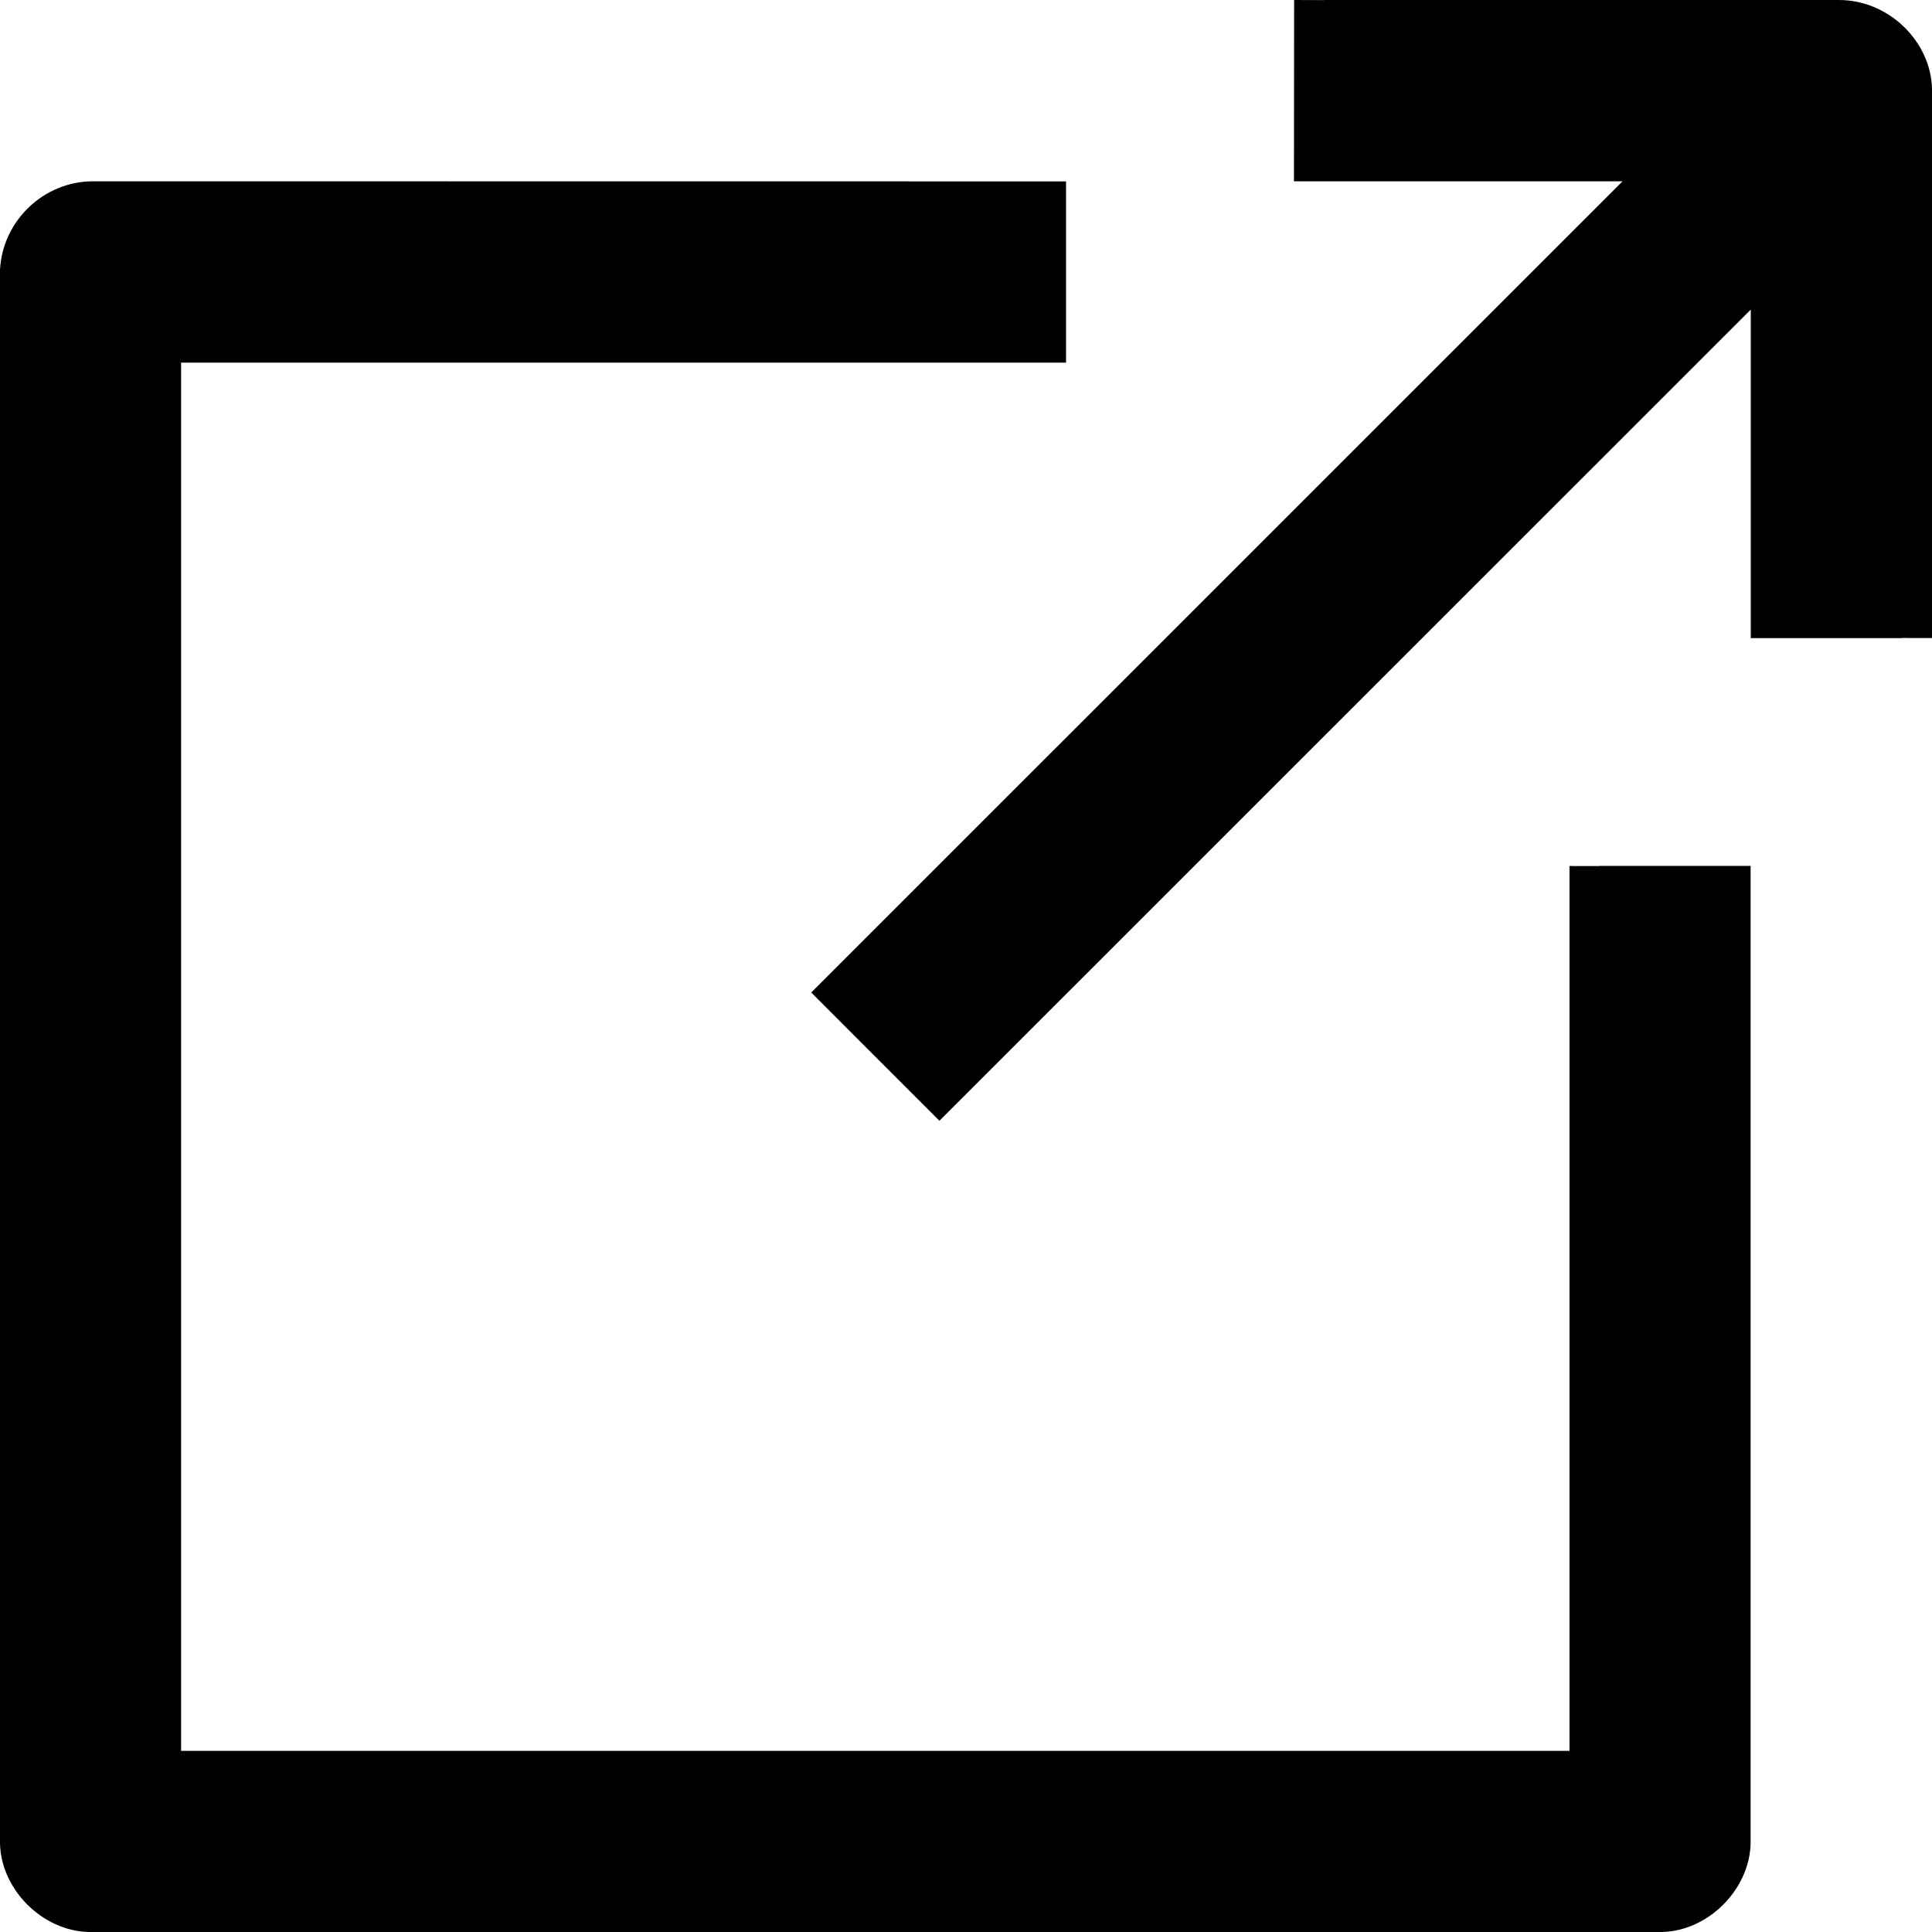
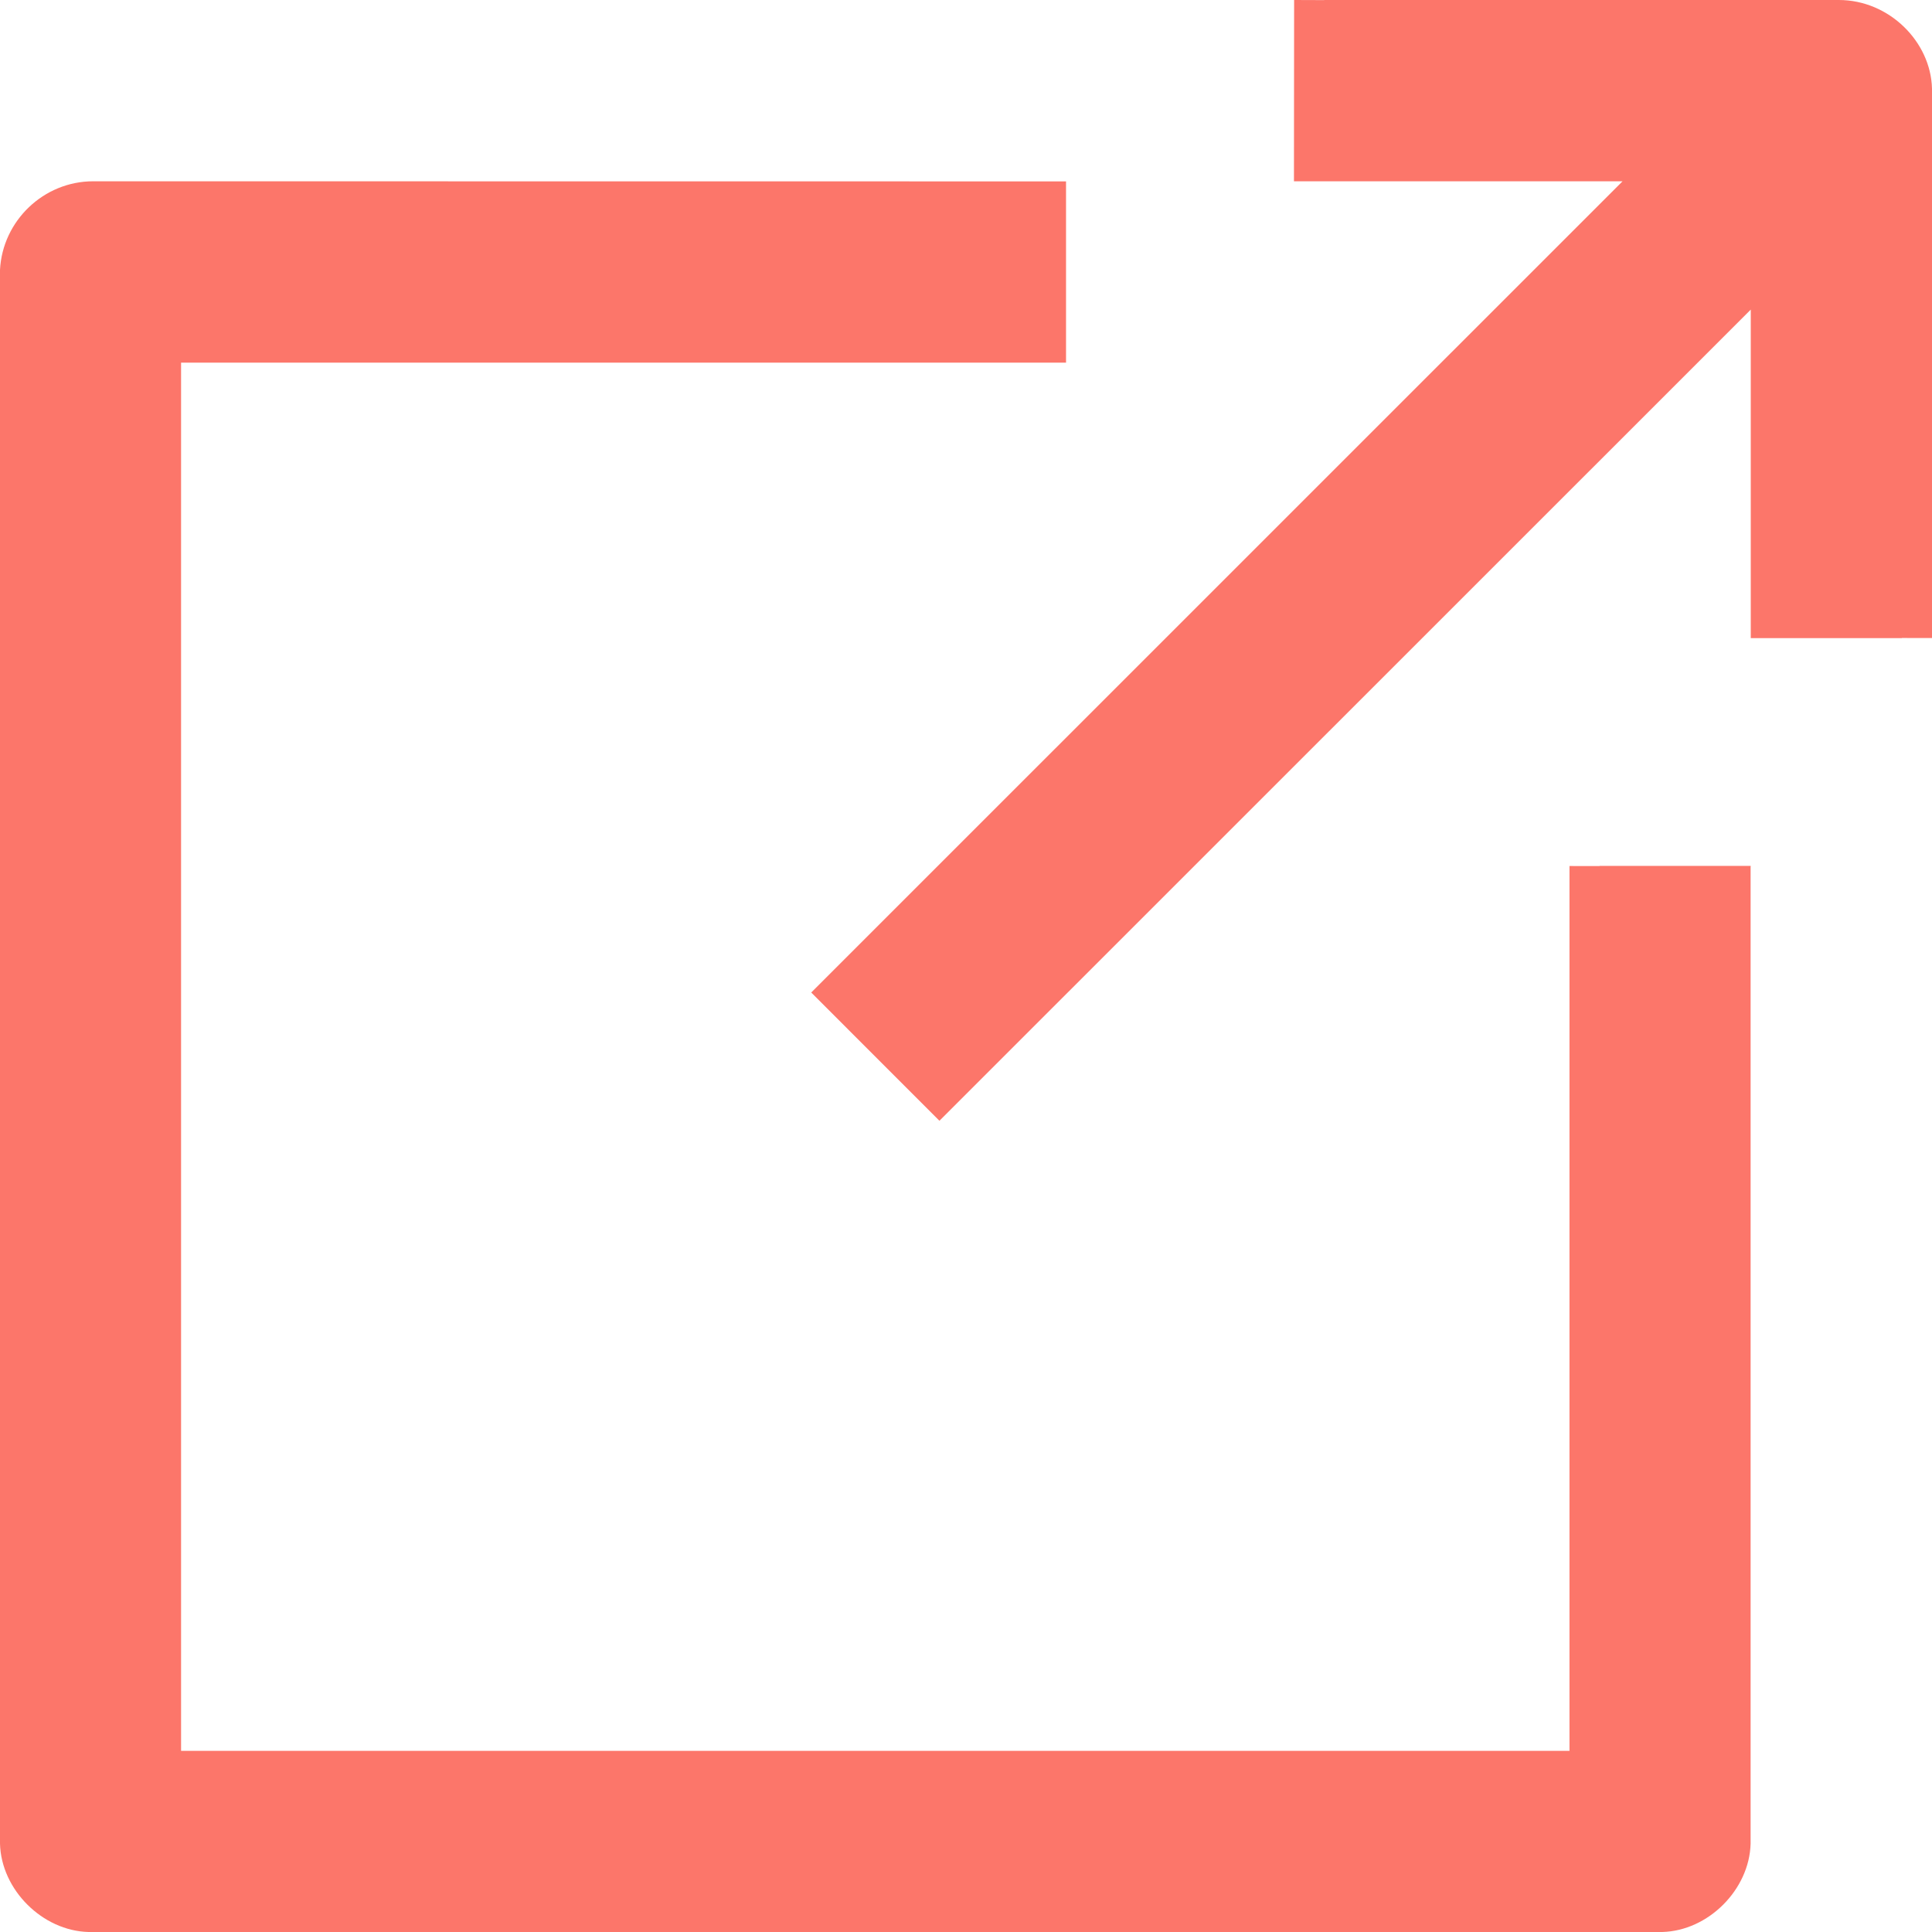
<svg xmlns="http://www.w3.org/2000/svg" width="36" height="36" viewBox="0 0 36 36" fill="none">
-   <path fill-rule="evenodd" clip-rule="evenodd" d="M0 5.029V34.353C0.022 35.216 0.794 35.978 1.648 36H30.973C31.831 35.978 32.598 35.211 32.62 34.353V16.16L32.622 16.135H29.805V16.138L29.245 16.137V32.625H3.374V6.757H19.838L19.864 6.758V3.38L1.736 3.378C0.815 3.378 0.047 4.112 0 5.029ZM24.675 0H34.264C35.2 0 35.978 0.776 36 1.651V11.889L35.439 11.888V11.891H32.623V5.769L17.505 20.884L15.116 18.494L30.234 3.378H24.111L24.114 2.4993e-06L24.675 0.002L24.675 0Z" fill="currentColor" />
+   <path fill-rule="evenodd" clip-rule="evenodd" d="M0 5.029V34.353C0.022 35.216 0.794 35.978 1.648 36H30.973C31.831 35.978 32.598 35.211 32.62 34.353V16.16L32.622 16.135H29.805V16.138L29.245 16.137V32.625H3.374V6.757H19.838L19.864 6.758V3.38L1.736 3.378C0.815 3.378 0.047 4.112 0 5.029ZM24.675 0H34.264C35.2 0 35.978 0.776 36 1.651V11.889L35.439 11.888V11.891H32.623V5.769L17.505 20.884L15.116 18.494L30.234 3.378H24.111L24.114 2.4993e-06L24.675 0.002L24.675 0Z" fill="#FC766A" />
</svg>
